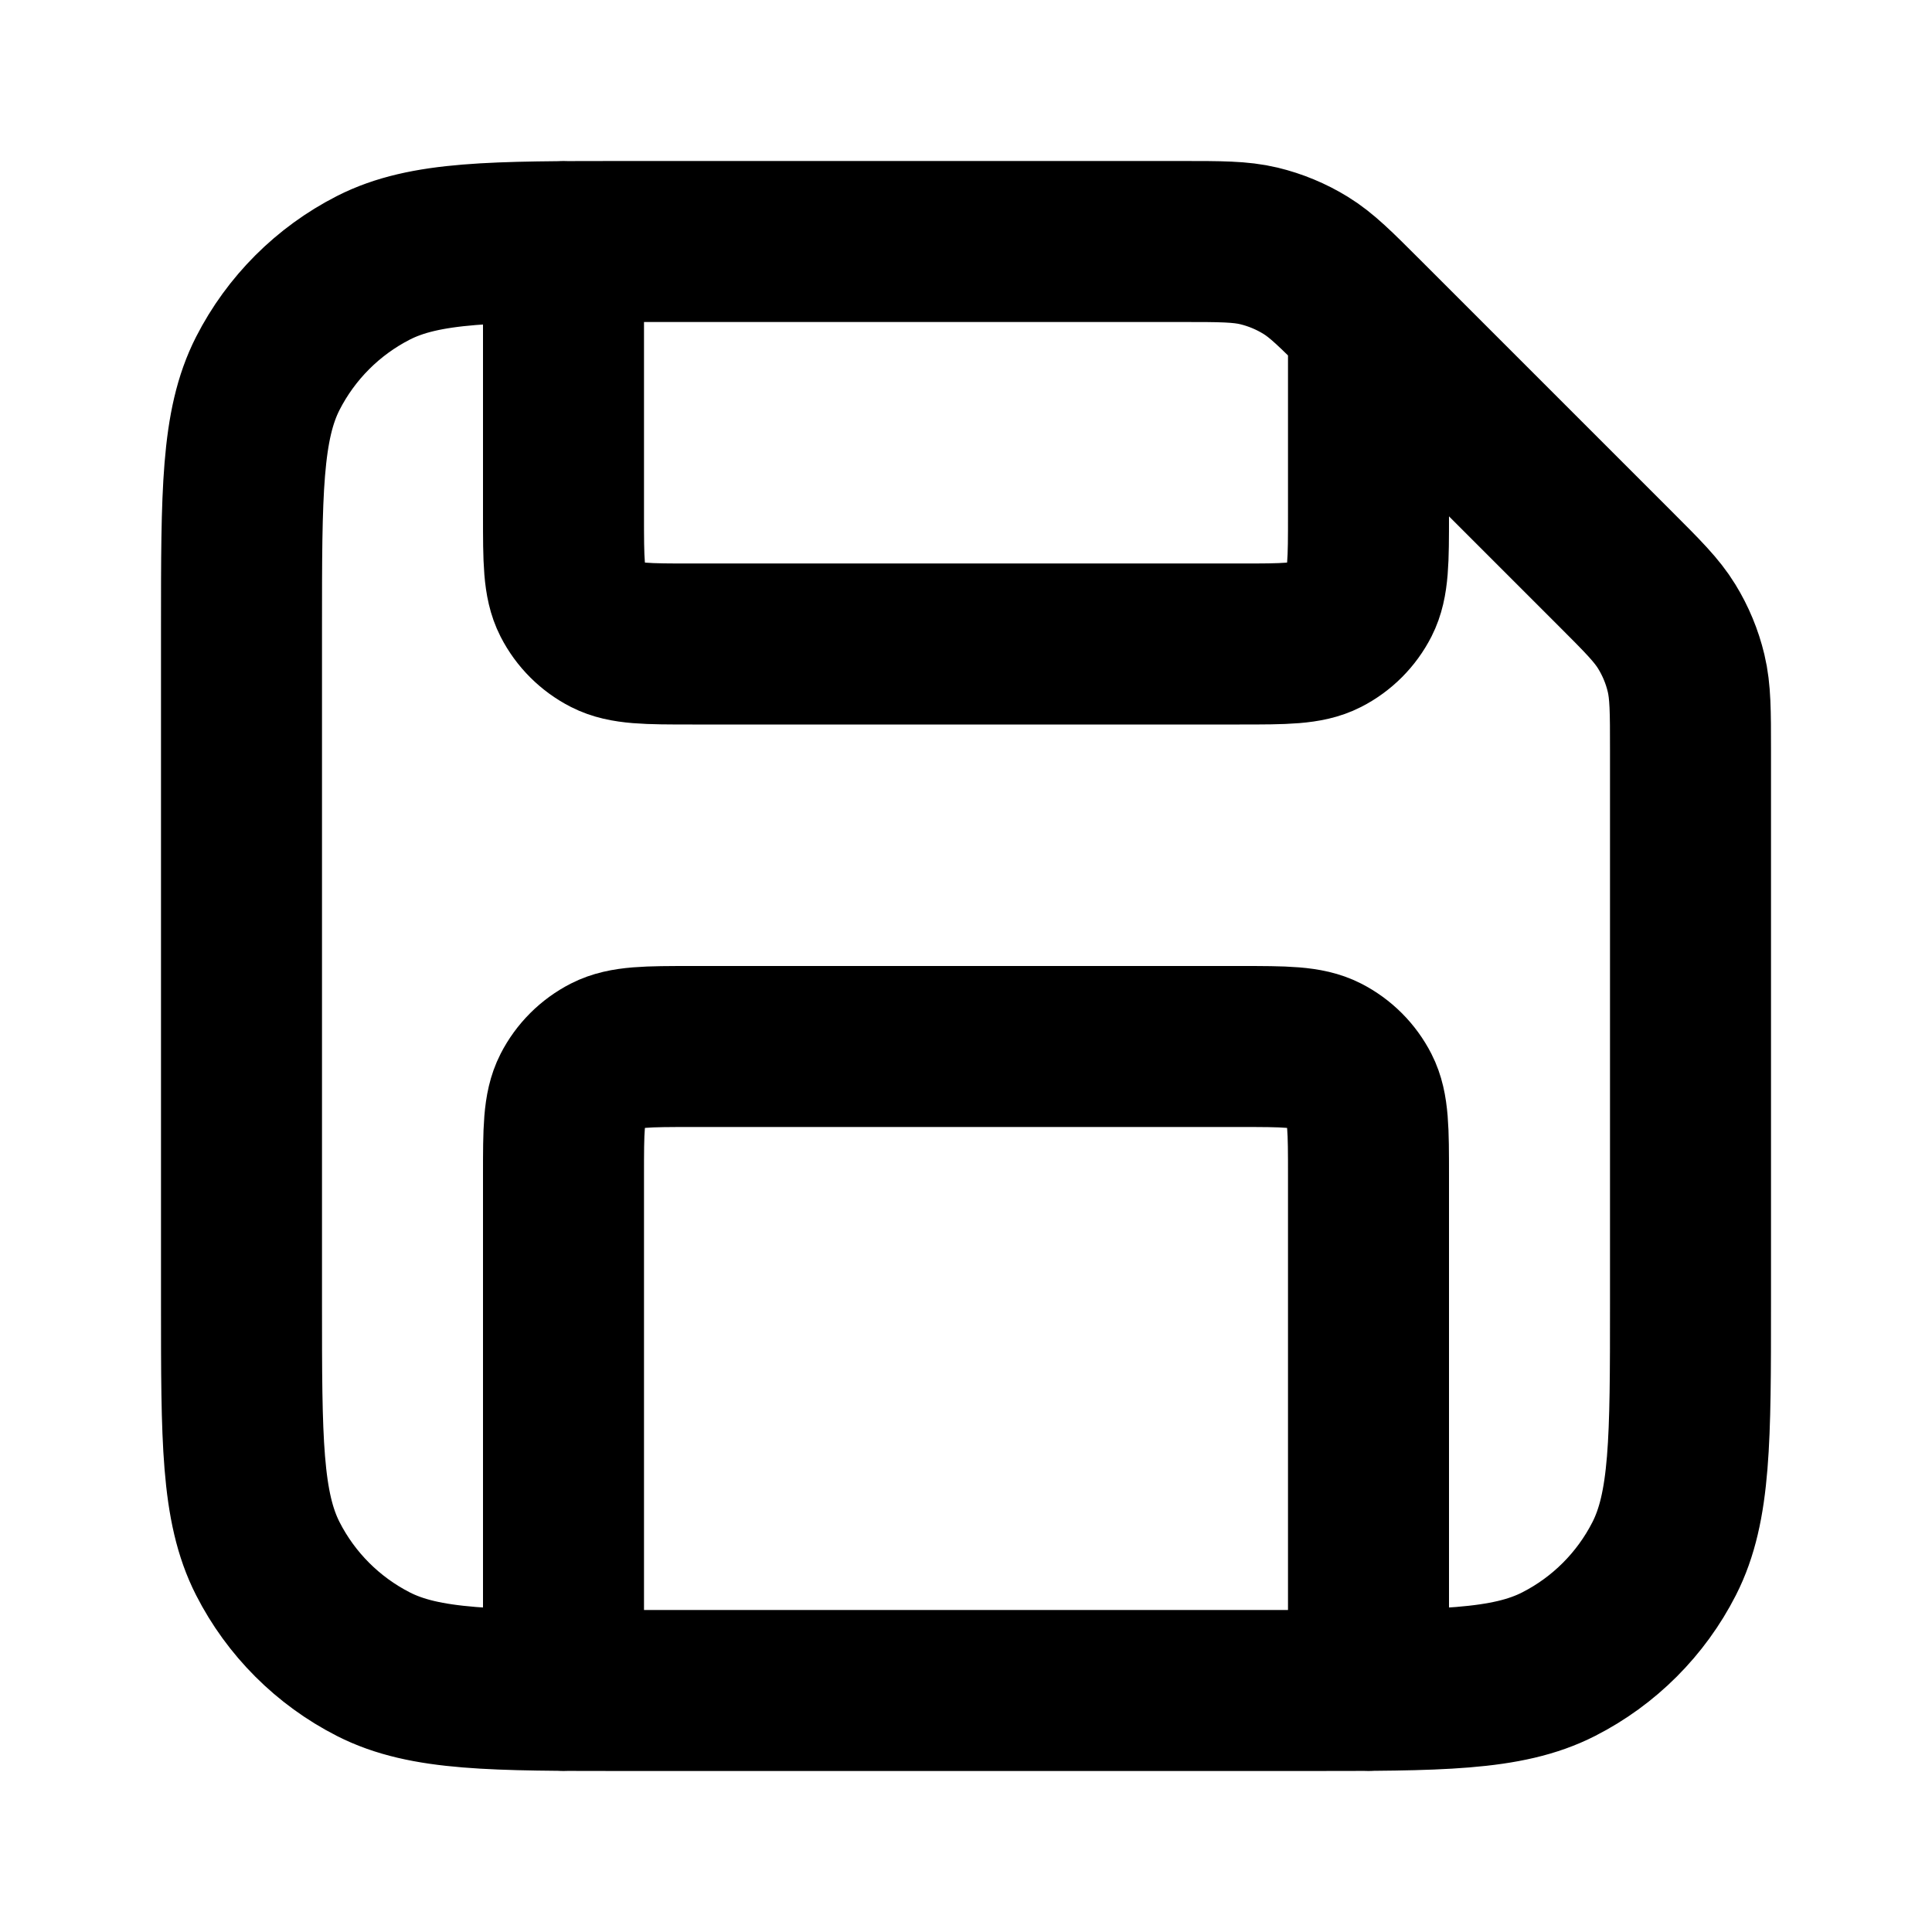
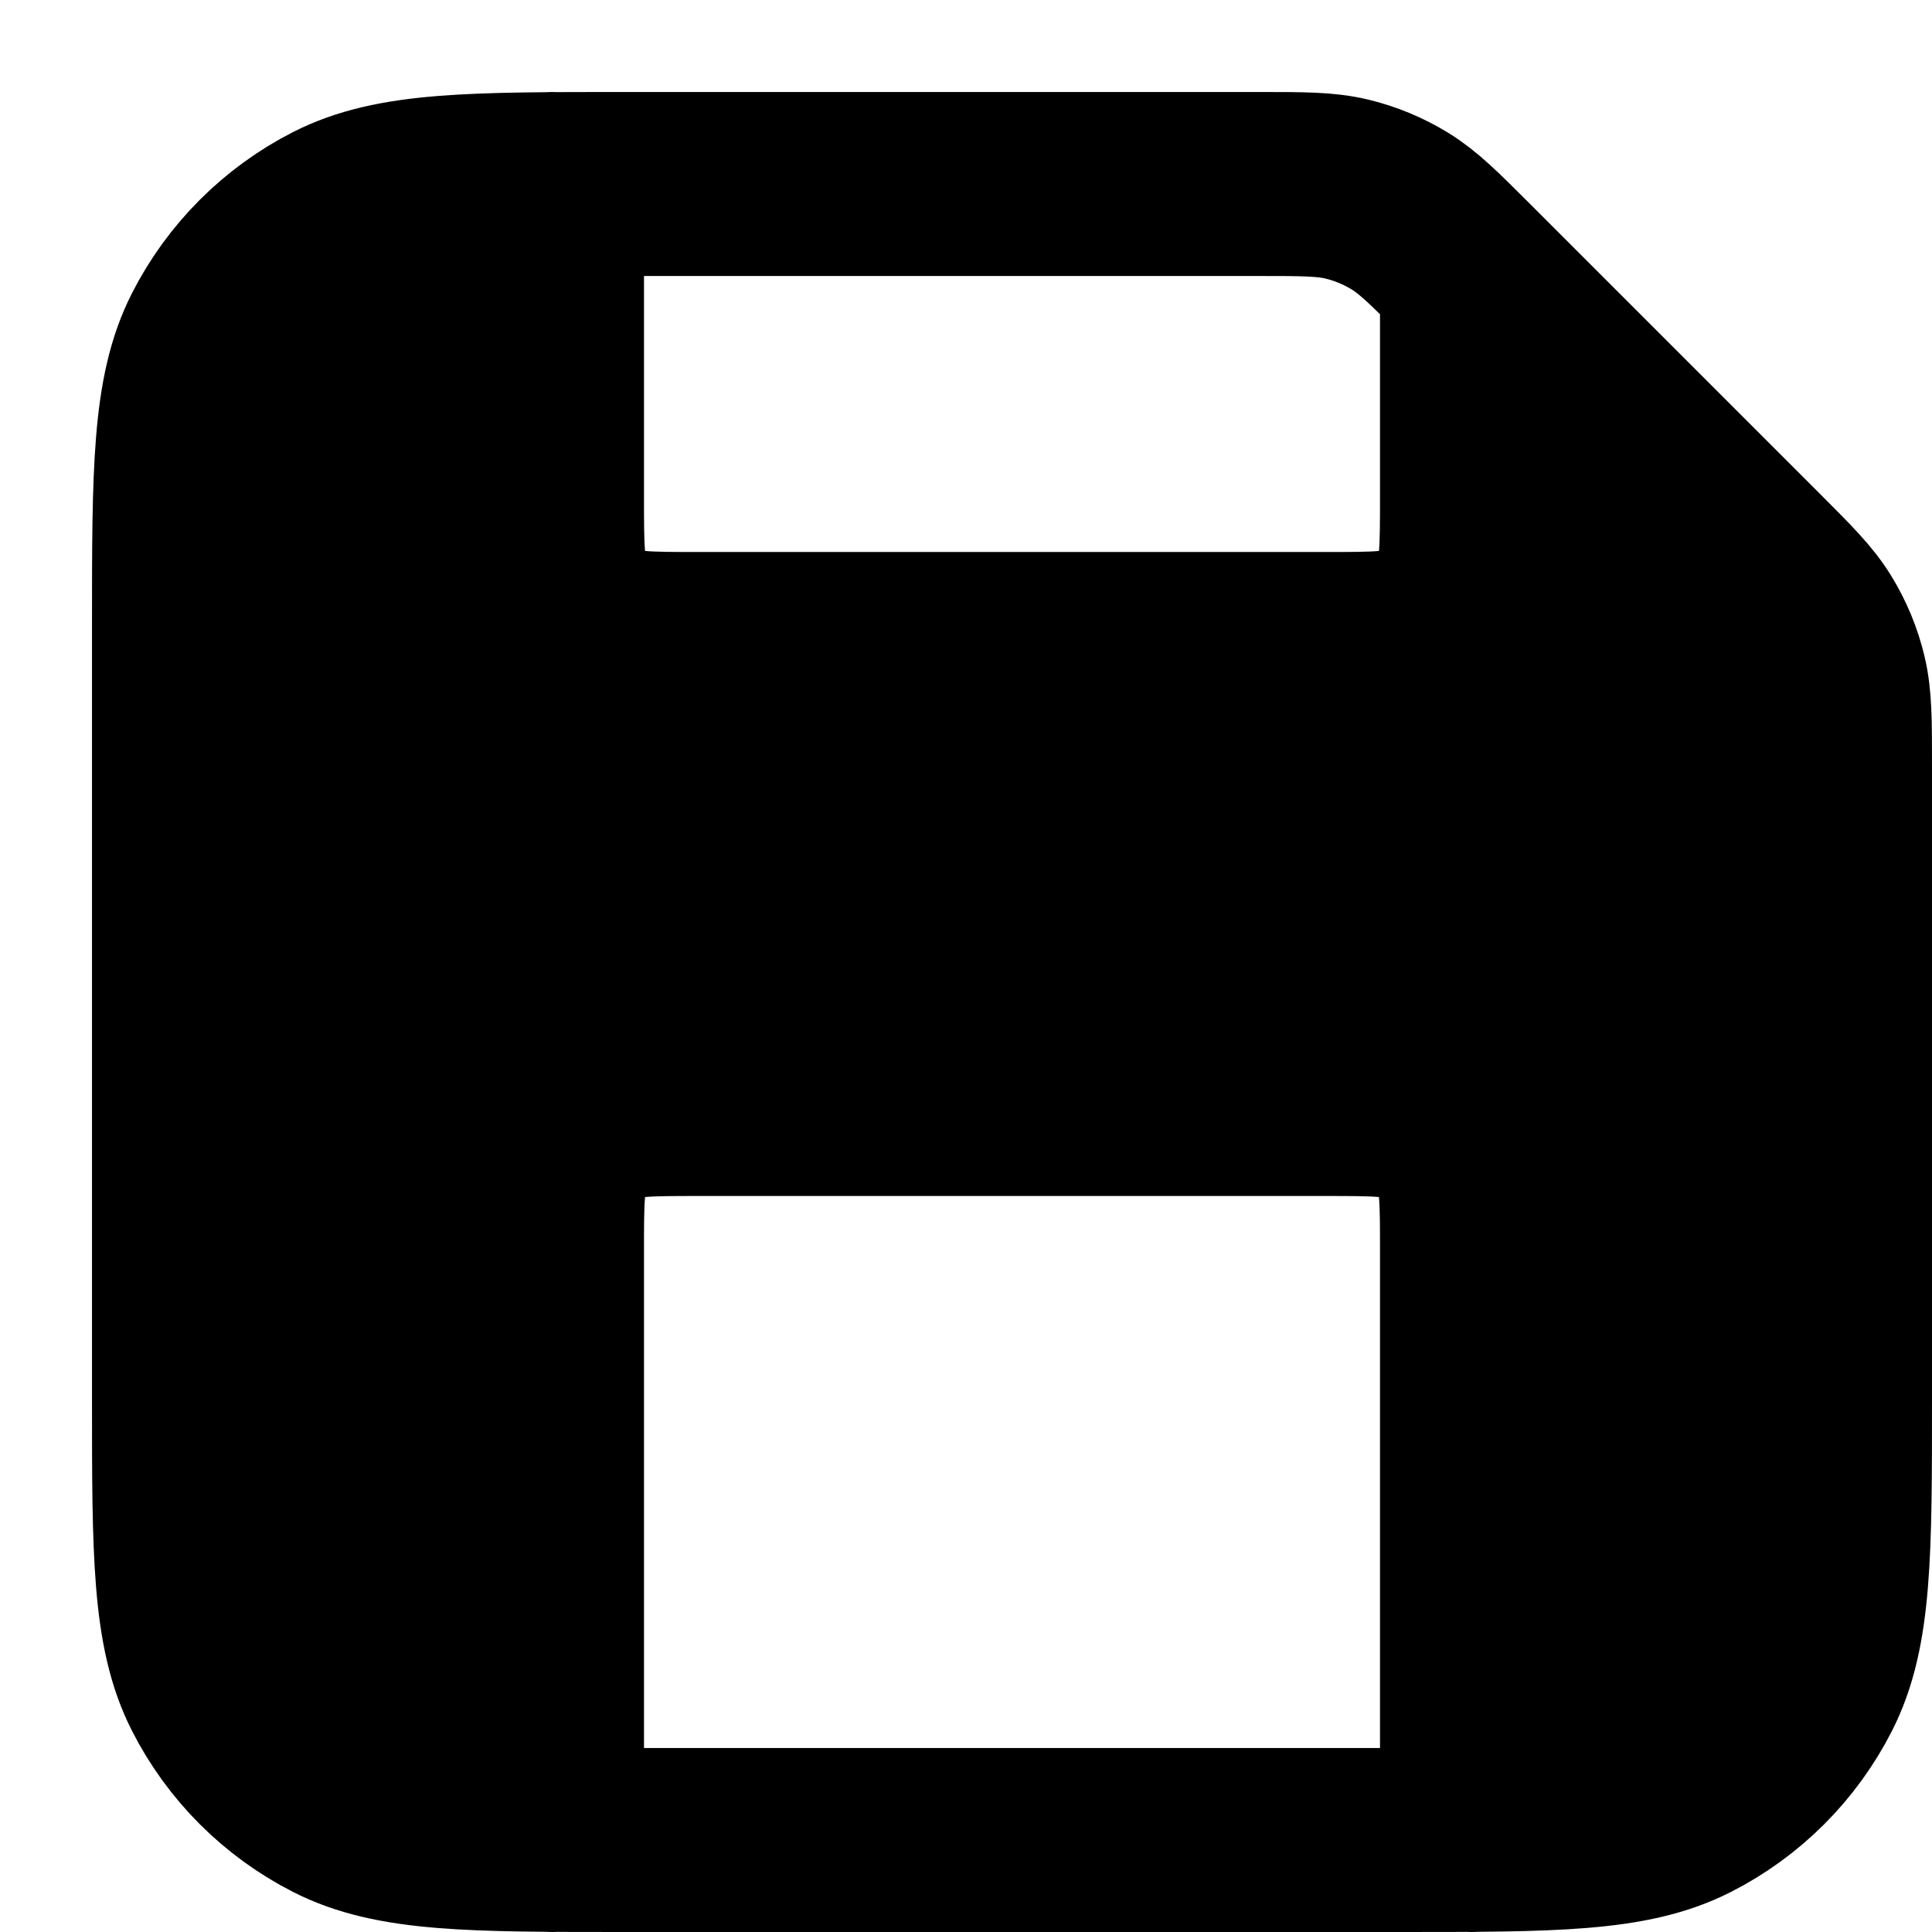
- <svg xmlns="http://www.w3.org/2000/svg" width="800px" height="800px" viewBox="0 0 24 24" fill="none">
-   <path d="M7 3V6.4C7 6.96 7 7.24 7.109 7.454C7.205 7.642 7.358 7.795 7.546 7.891C7.76 8 8.04 8 8.6 8H15.4C15.96 8 16.24 8 16.454 7.891C16.642 7.795 16.795 7.642 16.891 7.454C17 7.24 17 6.96 17 6.4V4M17 21V14.6C17 14.04 17 13.76 16.891 13.546C16.795 13.358 16.642 13.205 16.454 13.109C16.24 13 15.96 13 15.4 13H8.6C8.04 13 7.76 13 7.546 13.109C7.358 13.205 7.205 13.358 7.109 13.546C7 13.76 7 14.04 7 14.6V21M21 9.325V16.2C21 17.88 21 18.72 20.673 19.362C20.385 19.927 19.927 20.385 19.362 20.673C18.72 21 17.88 21 16.2 21H7.8C6.12 21 5.28 21 4.638 20.673C4.074 20.385 3.615 19.927 3.327 19.362C3 18.72 3 17.88 3 16.2V7.8C3 6.12 3 5.28 3.327 4.638C3.615 4.074 4.074 3.615 4.638 3.327C5.28 3 6.12 3 7.8 3H14.675C15.164 3 15.408 3 15.639 3.055C15.842 3.104 16.038 3.185 16.217 3.295C16.418 3.418 16.591 3.591 16.937 3.937L20.063 7.063C20.409 7.409 20.582 7.582 20.705 7.783C20.815 7.962 20.896 8.157 20.945 8.362C21 8.592 21 8.836 21 9.325Z" stroke="#000000" stroke-width="2" stroke-linecap="round" stroke-linejoin="round" />
+ <svg xmlns="http://www.w3.org/2000/svg" width="800px" height="800px" viewBox="1 1 21 21">
+   <path class="stroke" d="M7 3V6.4C7 6.96 7 7.24 7.109 7.454C7.205 7.642 7.358 7.795 7.546 7.891C7.76 8 8.04 8 8.6 8H15.4C15.96 8 16.24 8 16.454 7.891C16.642 7.795 16.795 7.642 16.891 7.454C17 7.24 17 6.96 17 6.4V4M17 21V14.6C17 14.04 17 13.76 16.891 13.546C16.795 13.358 16.642 13.205 16.454 13.109C16.24 13 15.96 13 15.4 13H8.6C8.04 13 7.76 13 7.546 13.109C7.358 13.205 7.205 13.358 7.109 13.546C7 13.76 7 14.04 7 14.6V21M21 9.325V16.2C21 17.88 21 18.72 20.673 19.362C20.385 19.927 19.927 20.385 19.362 20.673C18.72 21 17.88 21 16.2 21H7.8C6.12 21 5.28 21 4.638 20.673C4.074 20.385 3.615 19.927 3.327 19.362C3 18.72 3 17.88 3 16.2V7.8C3 6.12 3 5.28 3.327 4.638C3.615 4.074 4.074 3.615 4.638 3.327C5.28 3 6.12 3 7.8 3H14.675C15.164 3 15.408 3 15.639 3.055C15.842 3.104 16.038 3.185 16.217 3.295C16.418 3.418 16.591 3.591 16.937 3.937L20.063 7.063C20.409 7.409 20.582 7.582 20.705 7.783C20.815 7.962 20.896 8.157 20.945 8.362C21 8.592 21 8.836 21 9.325Z" stroke="#000000" stroke-width="2" stroke-linecap="round" stroke-linejoin="round" />
</svg>
